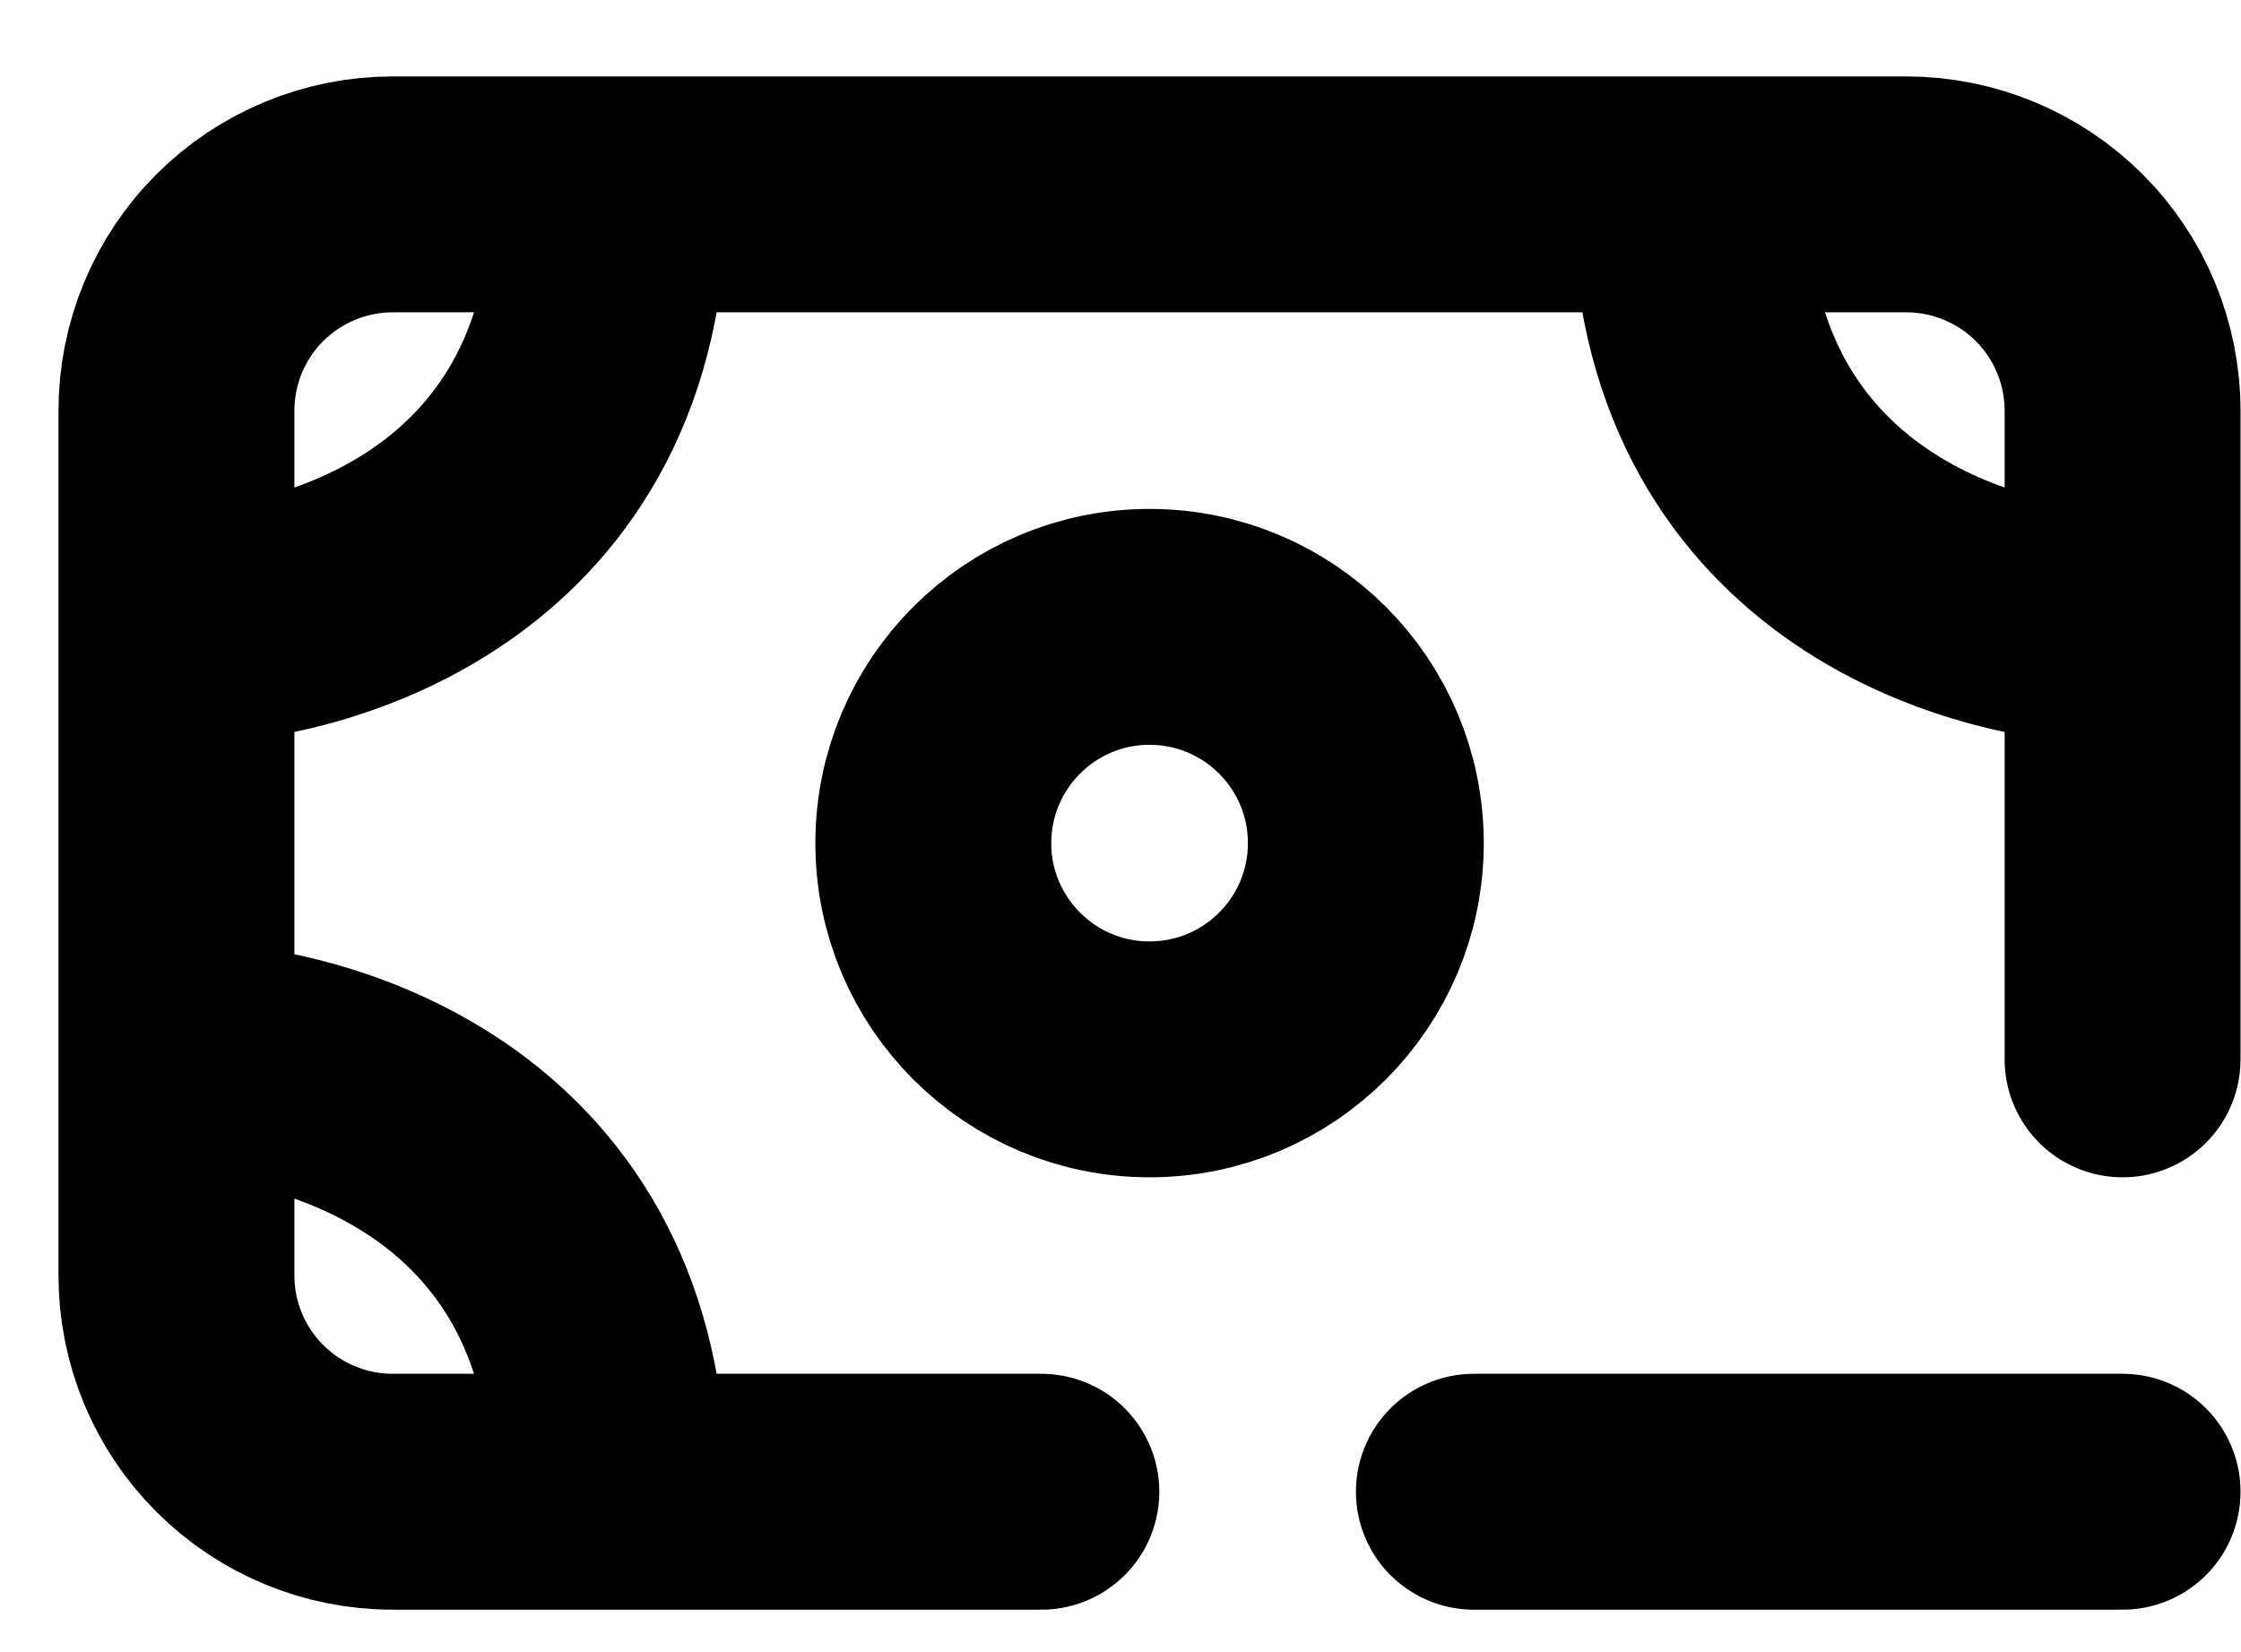
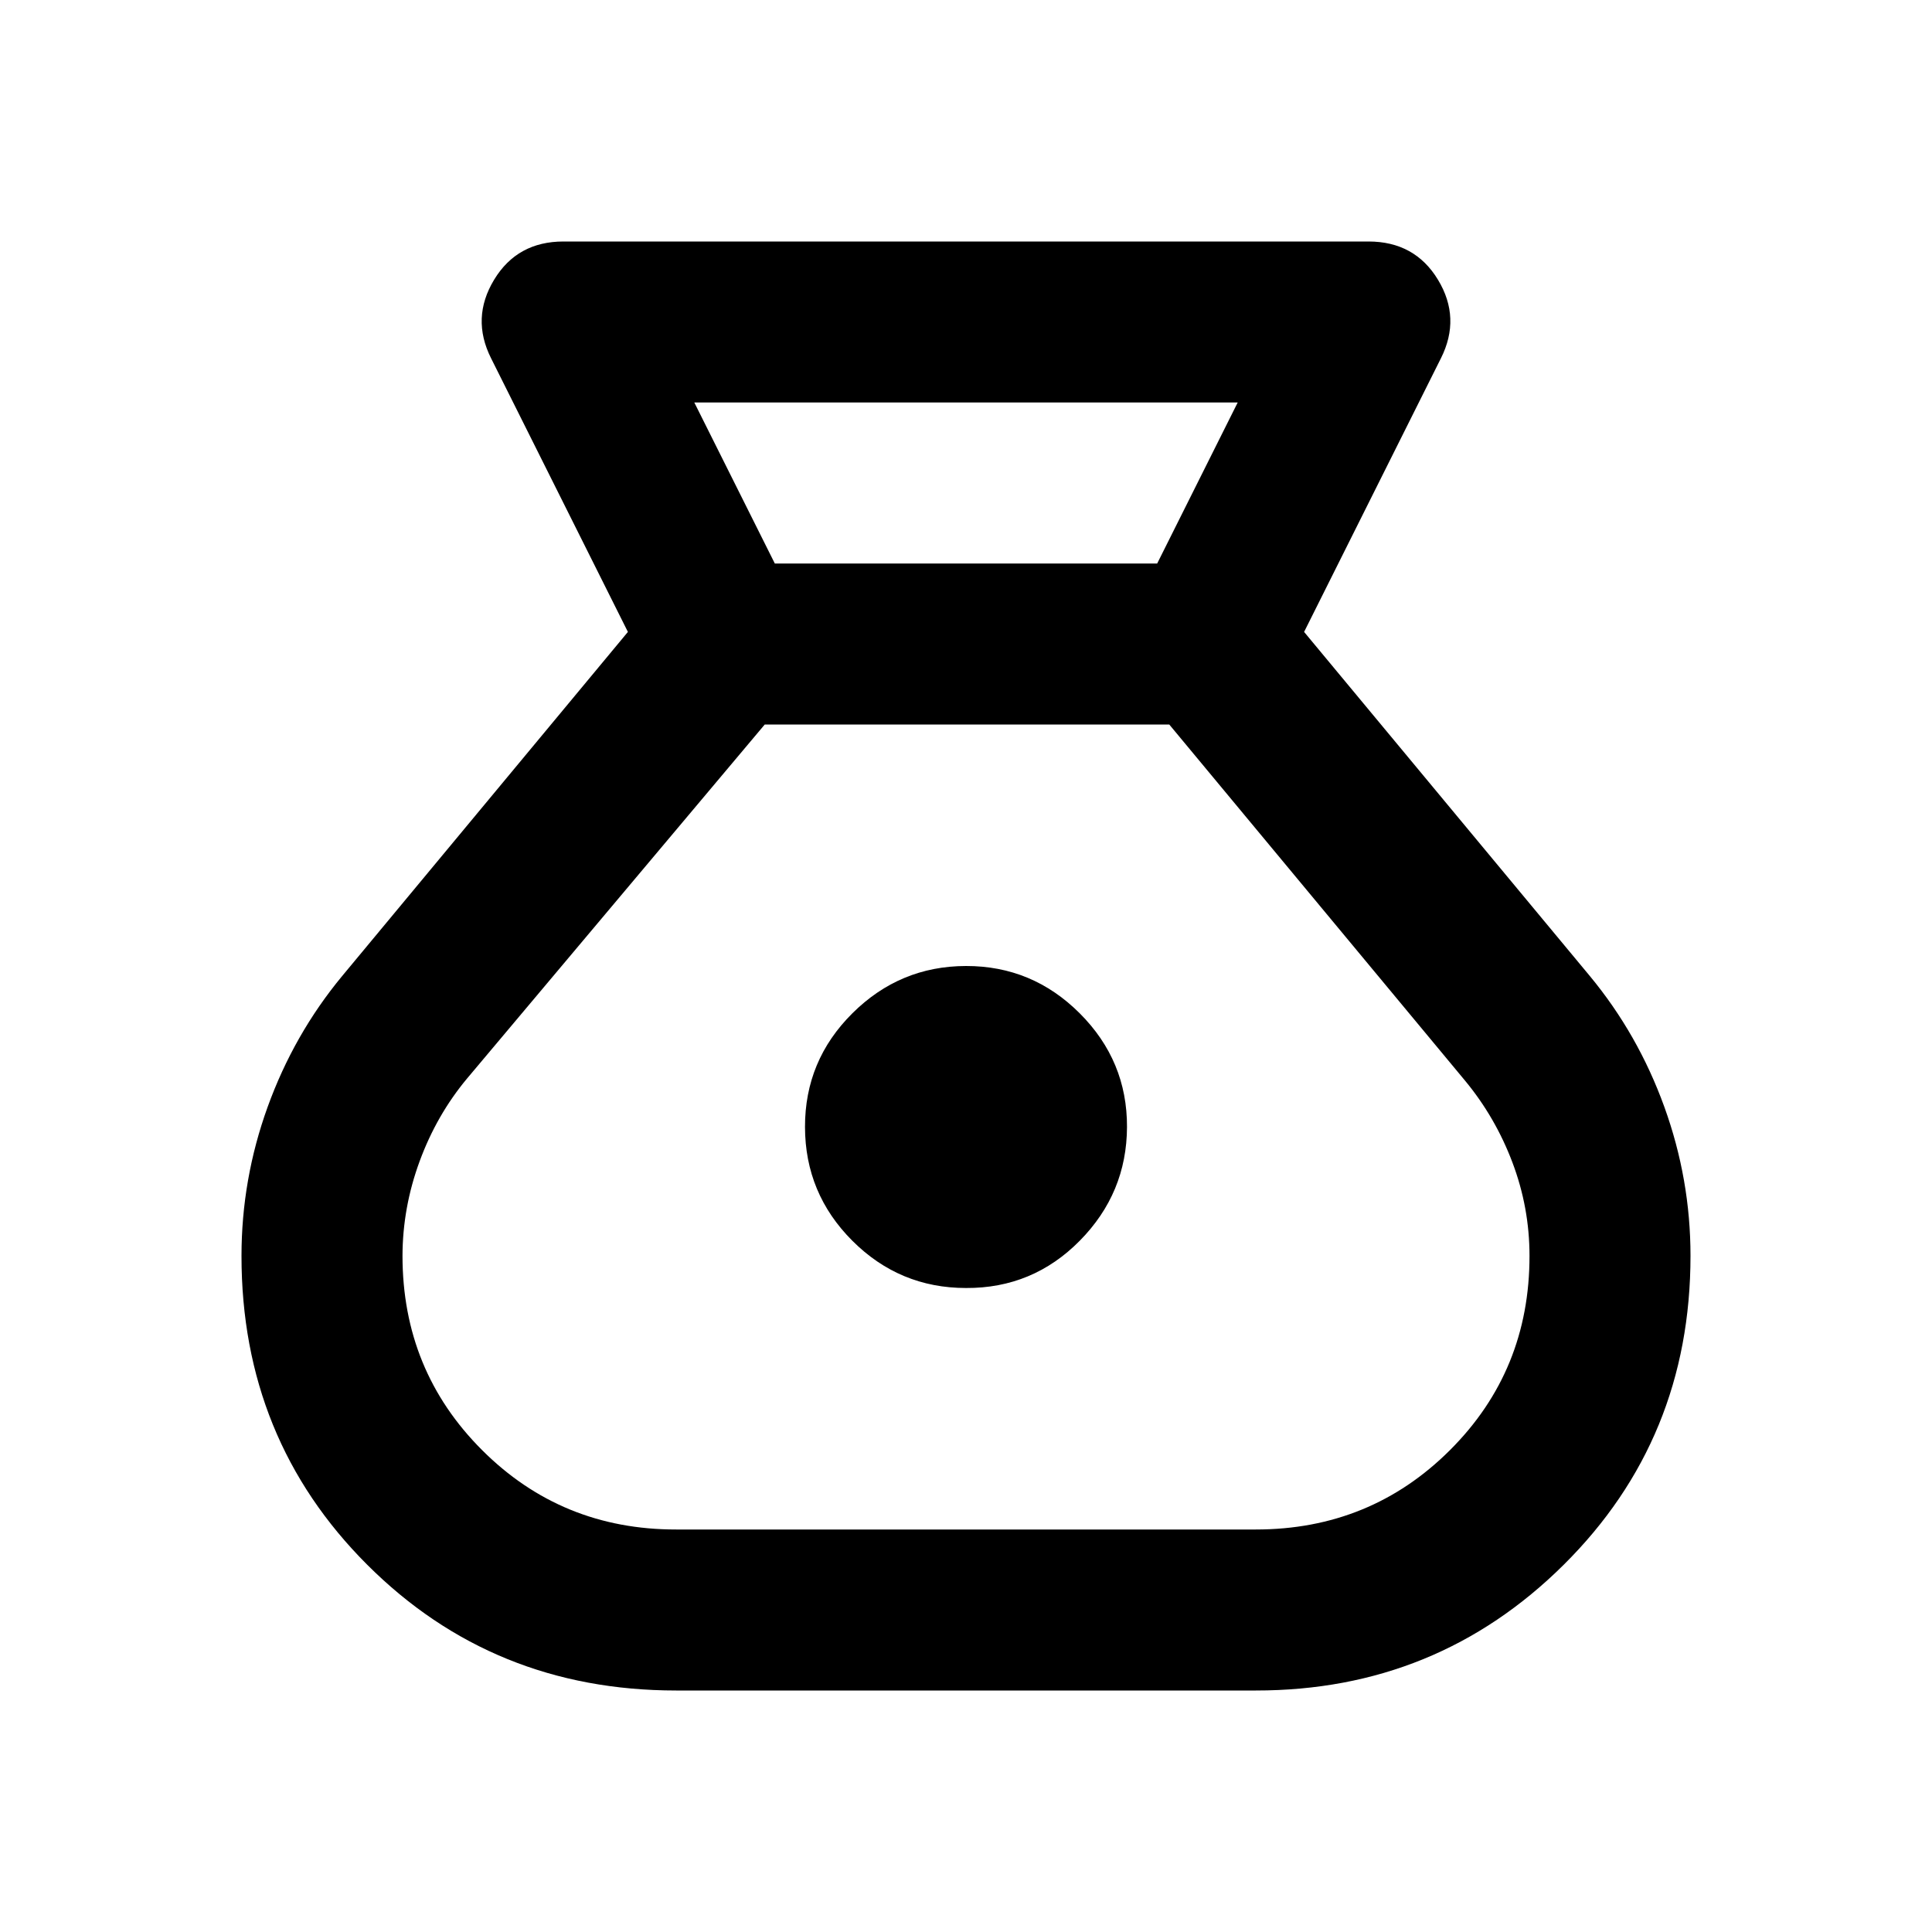
- <svg xmlns="http://www.w3.org/2000/svg" width="19" height="14" viewBox="0 0 19 14" fill="none">
-   <path d="M1.496 5.315V3.482C1.496 2.996 1.689 2.529 2.033 2.185C2.377 1.842 2.843 1.648 3.329 1.648H5.163M1.496 5.315C2.718 5.315 5.163 4.582 5.163 1.648M1.496 5.315V8.982M5.163 1.648H14.329M1.496 8.982V10.815C1.496 11.301 1.689 11.768 2.033 12.111C2.377 12.455 2.843 12.648 3.329 12.648H5.163M1.496 8.982C2.718 8.982 5.163 9.715 5.163 12.648M17.996 5.315V3.482C17.996 2.996 17.803 2.529 17.459 2.185C17.115 1.842 16.649 1.648 16.163 1.648H14.329M17.996 5.315C16.774 5.315 14.329 4.582 14.329 1.648M17.996 5.315V8.982M5.163 12.648H8.829" stroke="black" stroke-width="2" stroke-linecap="round" stroke-linejoin="round" />
-   <path d="M9.746 8.982C10.759 8.982 11.58 8.161 11.58 7.149C11.58 6.136 10.759 5.315 9.746 5.315C8.734 5.315 7.913 6.136 7.913 7.149C7.913 8.161 8.734 8.982 9.746 8.982Z" stroke="black" stroke-width="2" stroke-linecap="round" stroke-linejoin="round" />
-   <path d="M12.496 12.648H17.996" stroke="black" stroke-width="2" stroke-linecap="round" stroke-linejoin="round" />
+ <svg xmlns="http://www.w3.org/2000/svg" width="24" height="24" viewBox="0 0 24 24" fill="none">
+   <path d="M8.4 21C6.883 21 5.604 20.479 4.562 19.438C3.52 18.397 2.999 17.117 3 15.6C3 14.967 3.108 14.35 3.325 13.75C3.542 13.15 3.85 12.608 4.25 12.125L7.8 7.85L6.1 4.45C5.933 4.117 5.946 3.792 6.138 3.475C6.33 3.158 6.617 3 7 3H17C17.383 3 17.671 3.158 17.863 3.475C18.055 3.792 18.067 4.117 17.9 4.45L16.2 7.85L19.75 12.125C20.15 12.608 20.458 13.15 20.675 13.75C20.892 14.35 21 14.967 21 15.6C21 17.117 20.475 18.396 19.425 19.438C18.375 20.48 17.1 21.001 15.6 21H8.4ZM12 16C11.45 16 10.979 15.804 10.588 15.413C10.197 15.022 10.001 14.551 10 14C9.999 13.449 10.195 12.979 10.588 12.588C10.981 12.197 11.451 12.001 12 12C12.549 11.999 13.02 12.195 13.413 12.588C13.806 12.981 14.002 13.452 14 14C13.998 14.548 13.802 15.019 13.413 15.413C13.024 15.807 12.553 16.003 12 16ZM9.625 7H14.375L15.375 5H8.625L9.625 7ZM8.4 19H15.6C16.55 19 17.354 18.671 18.013 18.013C18.672 17.355 19.001 16.551 19 15.6C19 15.2 18.929 14.813 18.787 14.438C18.645 14.063 18.449 13.726 18.2 13.425L14.525 9H9.5L5.8 13.4C5.55 13.7 5.354 14.042 5.213 14.425C5.072 14.808 5.001 15.2 5 15.6C5 16.55 5.329 17.354 5.988 18.013C6.647 18.672 7.451 19.001 8.4 19Z" fill="black" />
</svg>
